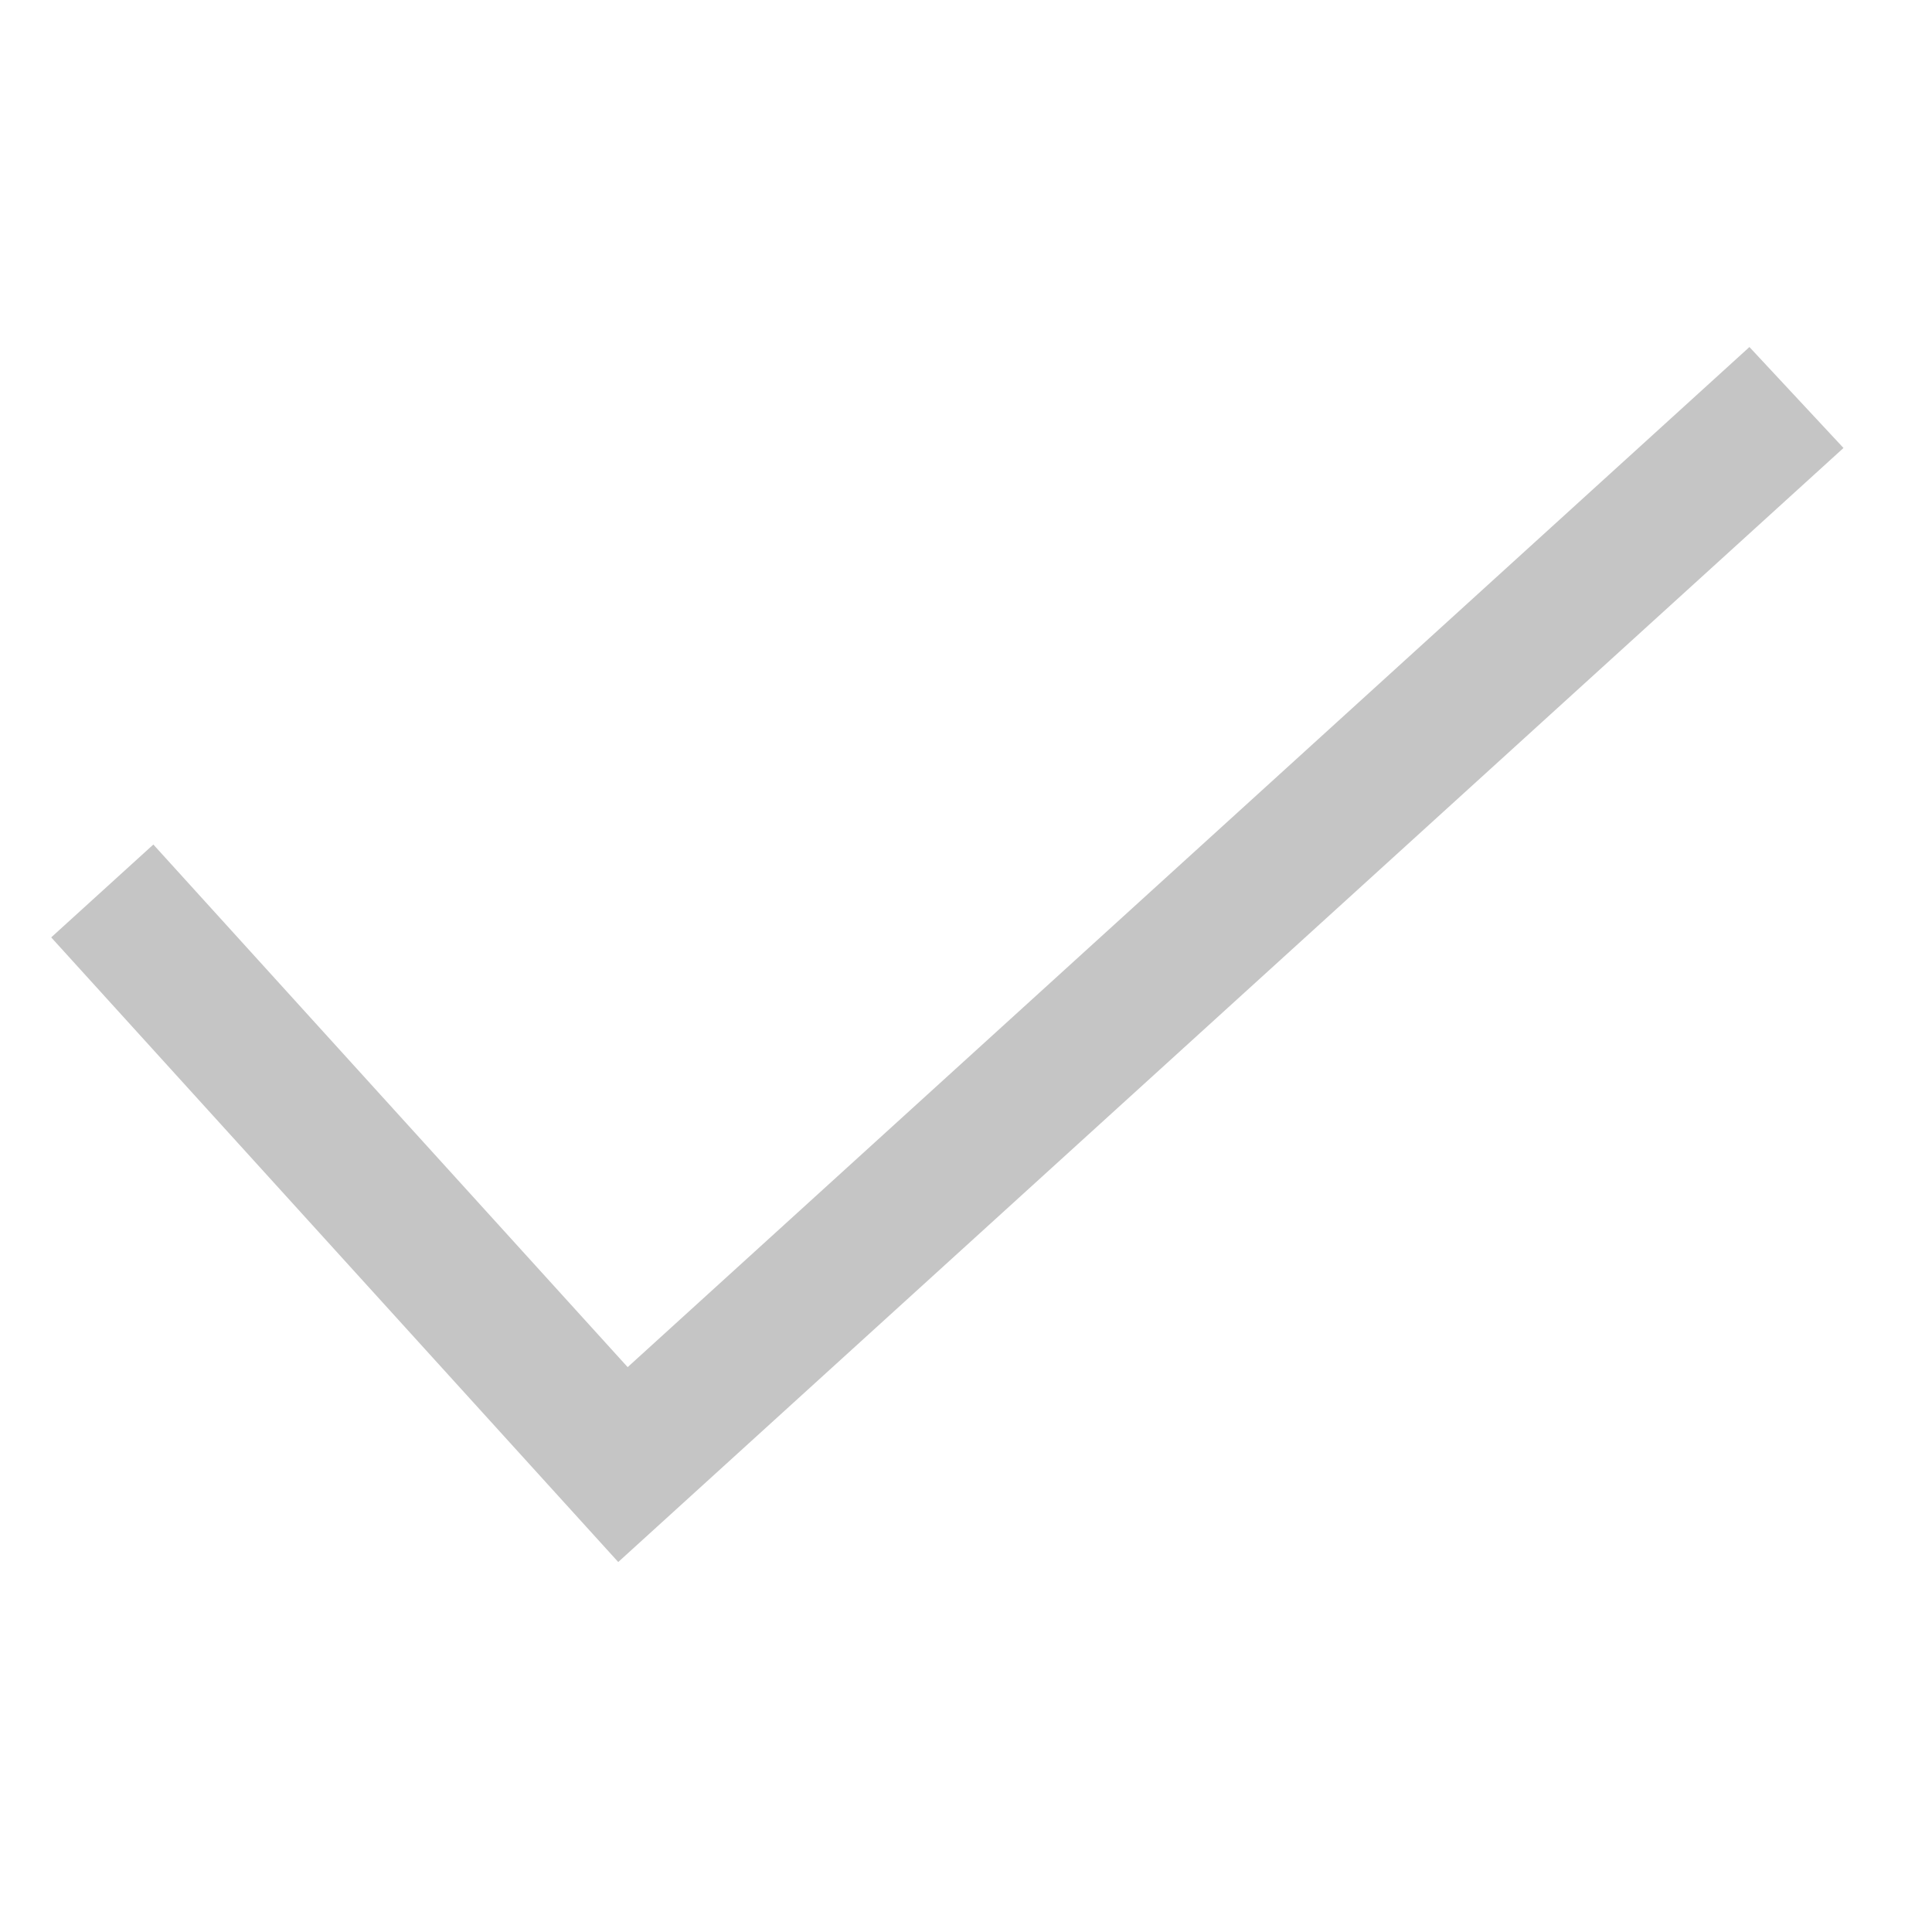
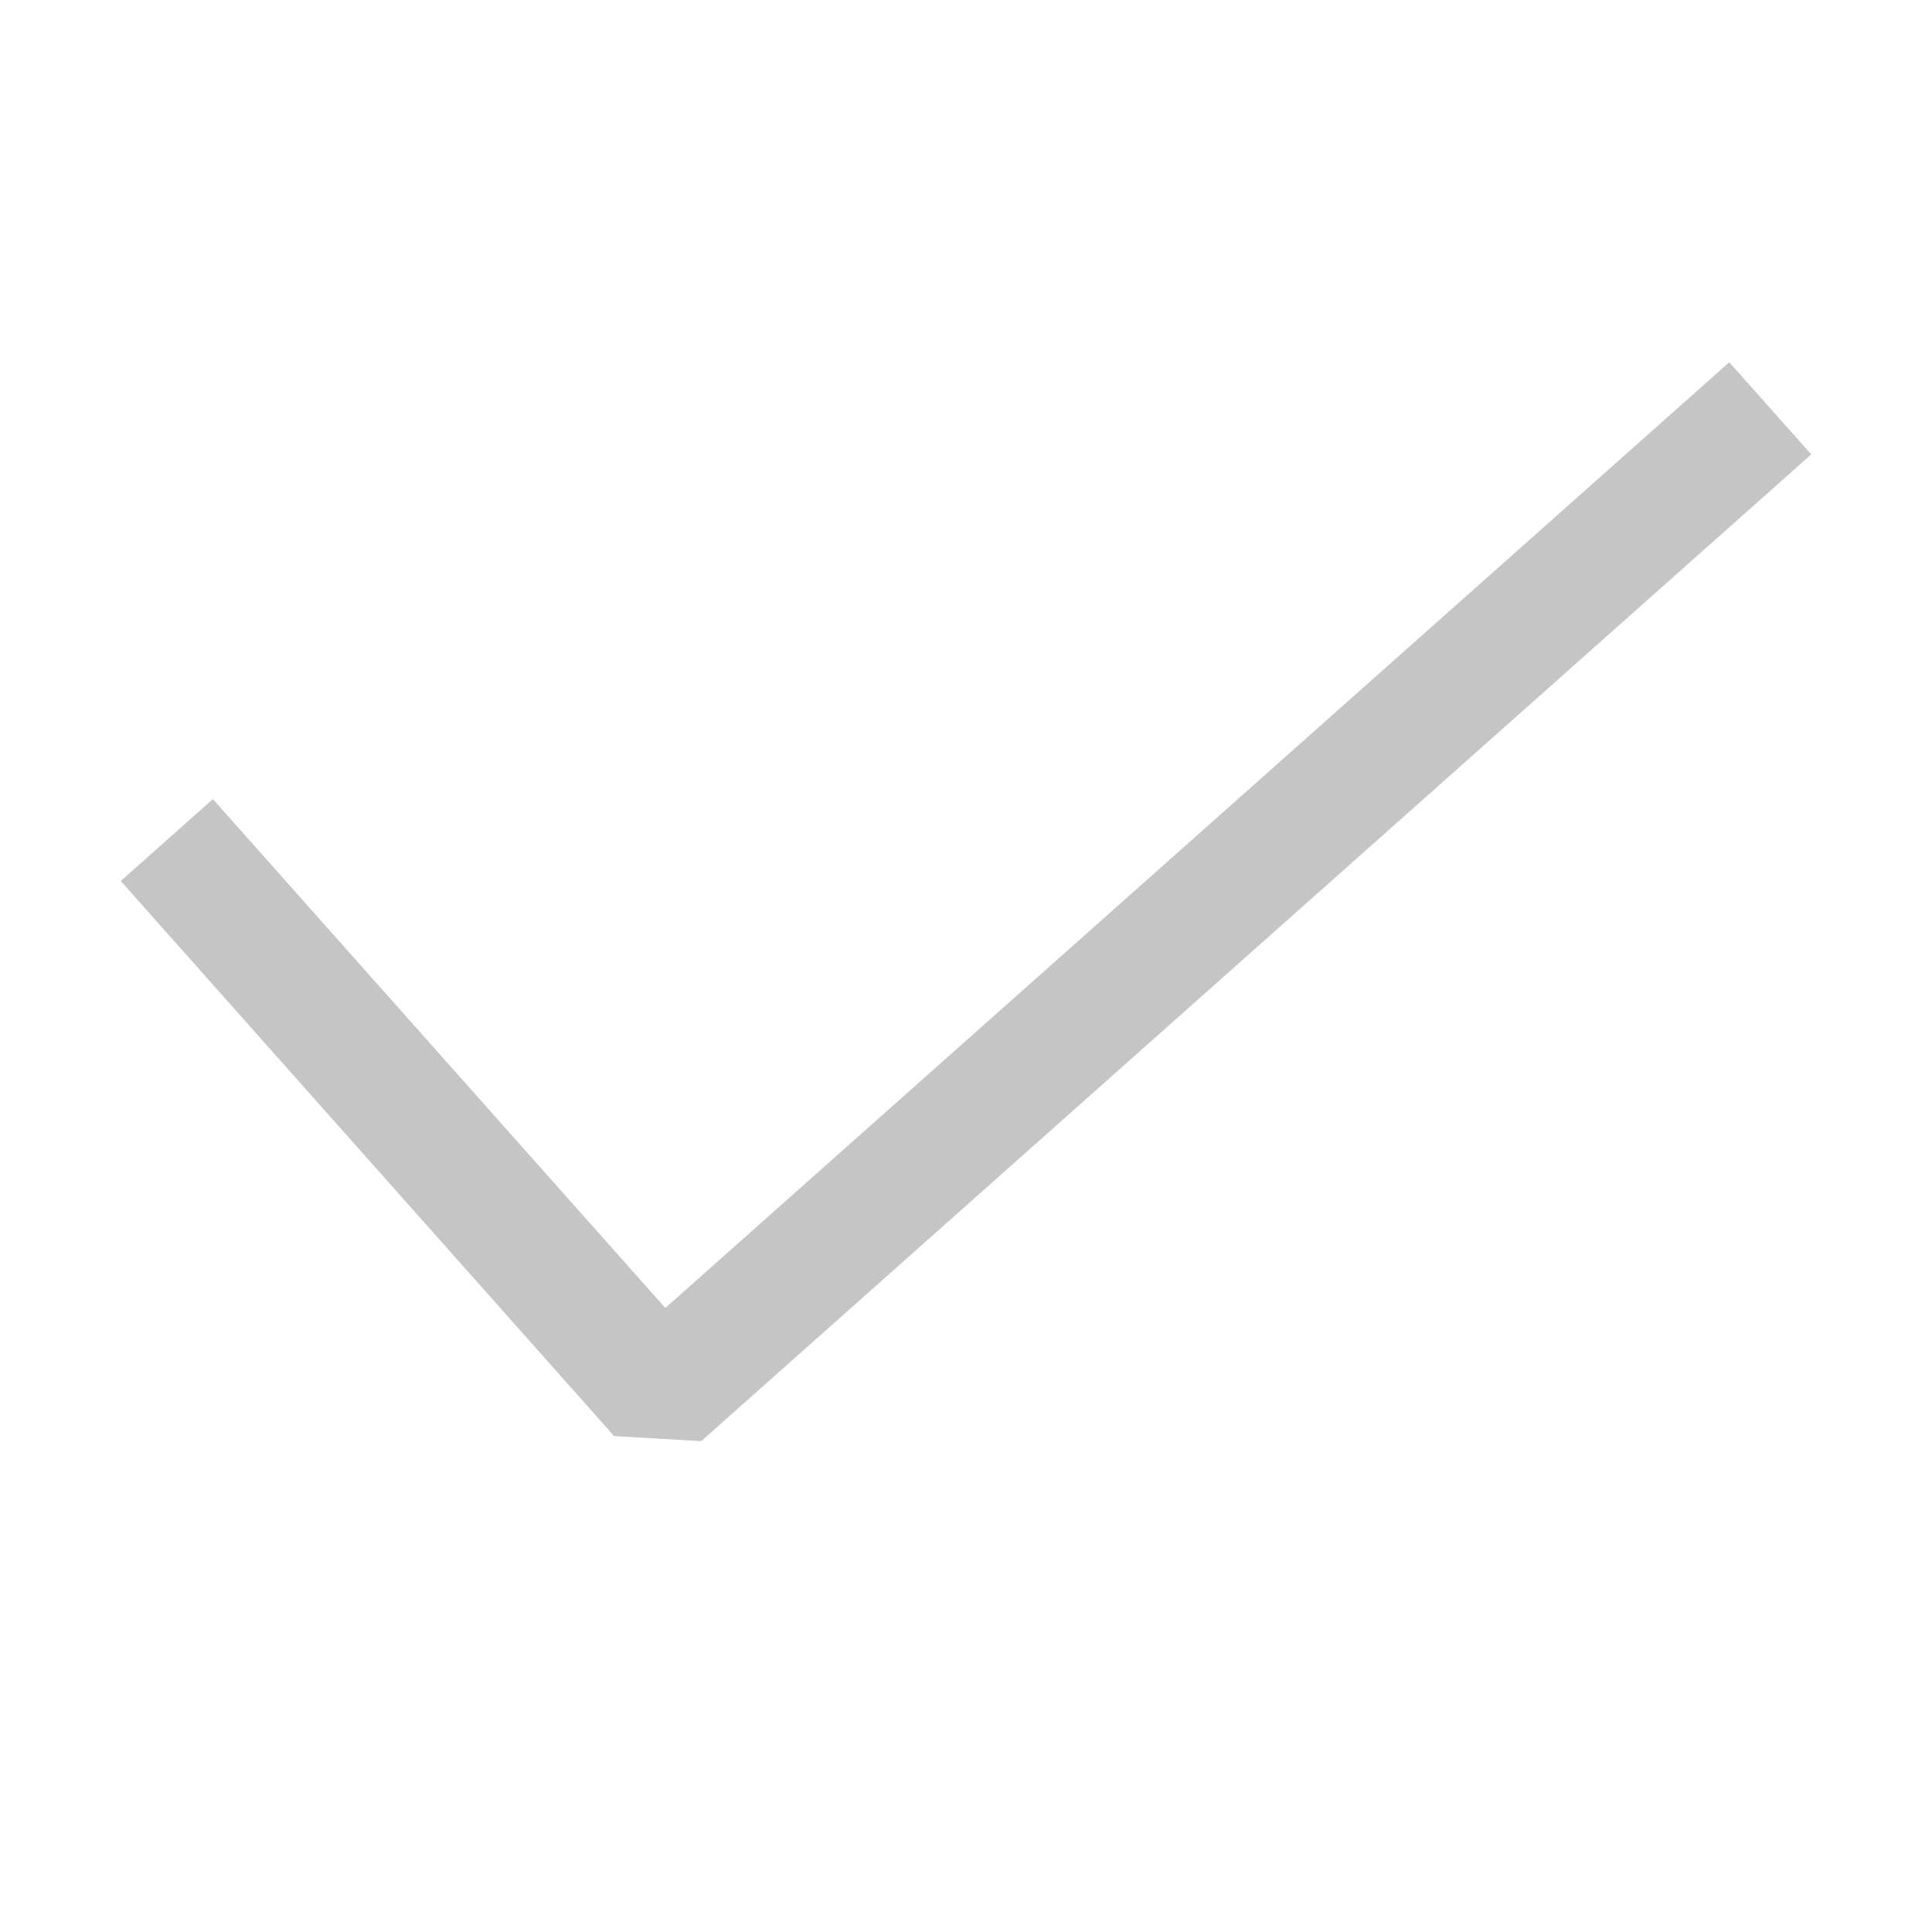
<svg xmlns="http://www.w3.org/2000/svg" width="16" height="16" viewBox="0 0 16 16" fill="none">
-   <path d="M15.267 3.71L14.488 2.874L9.843 7.098L5.198 11.322L1.27 6.994L0.424 7.763L5.12 12.936L15.267 3.71Z" fill="#C5C5C5" />
+   <path fill-rule="evenodd" clip-rule="evenodd" d="M15 3.763L5.807 11.935L5.086 11.893L1 7.296L1.763 6.618L5.51 10.832L14.321 3L15 3.763Z" fill="#C5C5C5" />
</svg>
